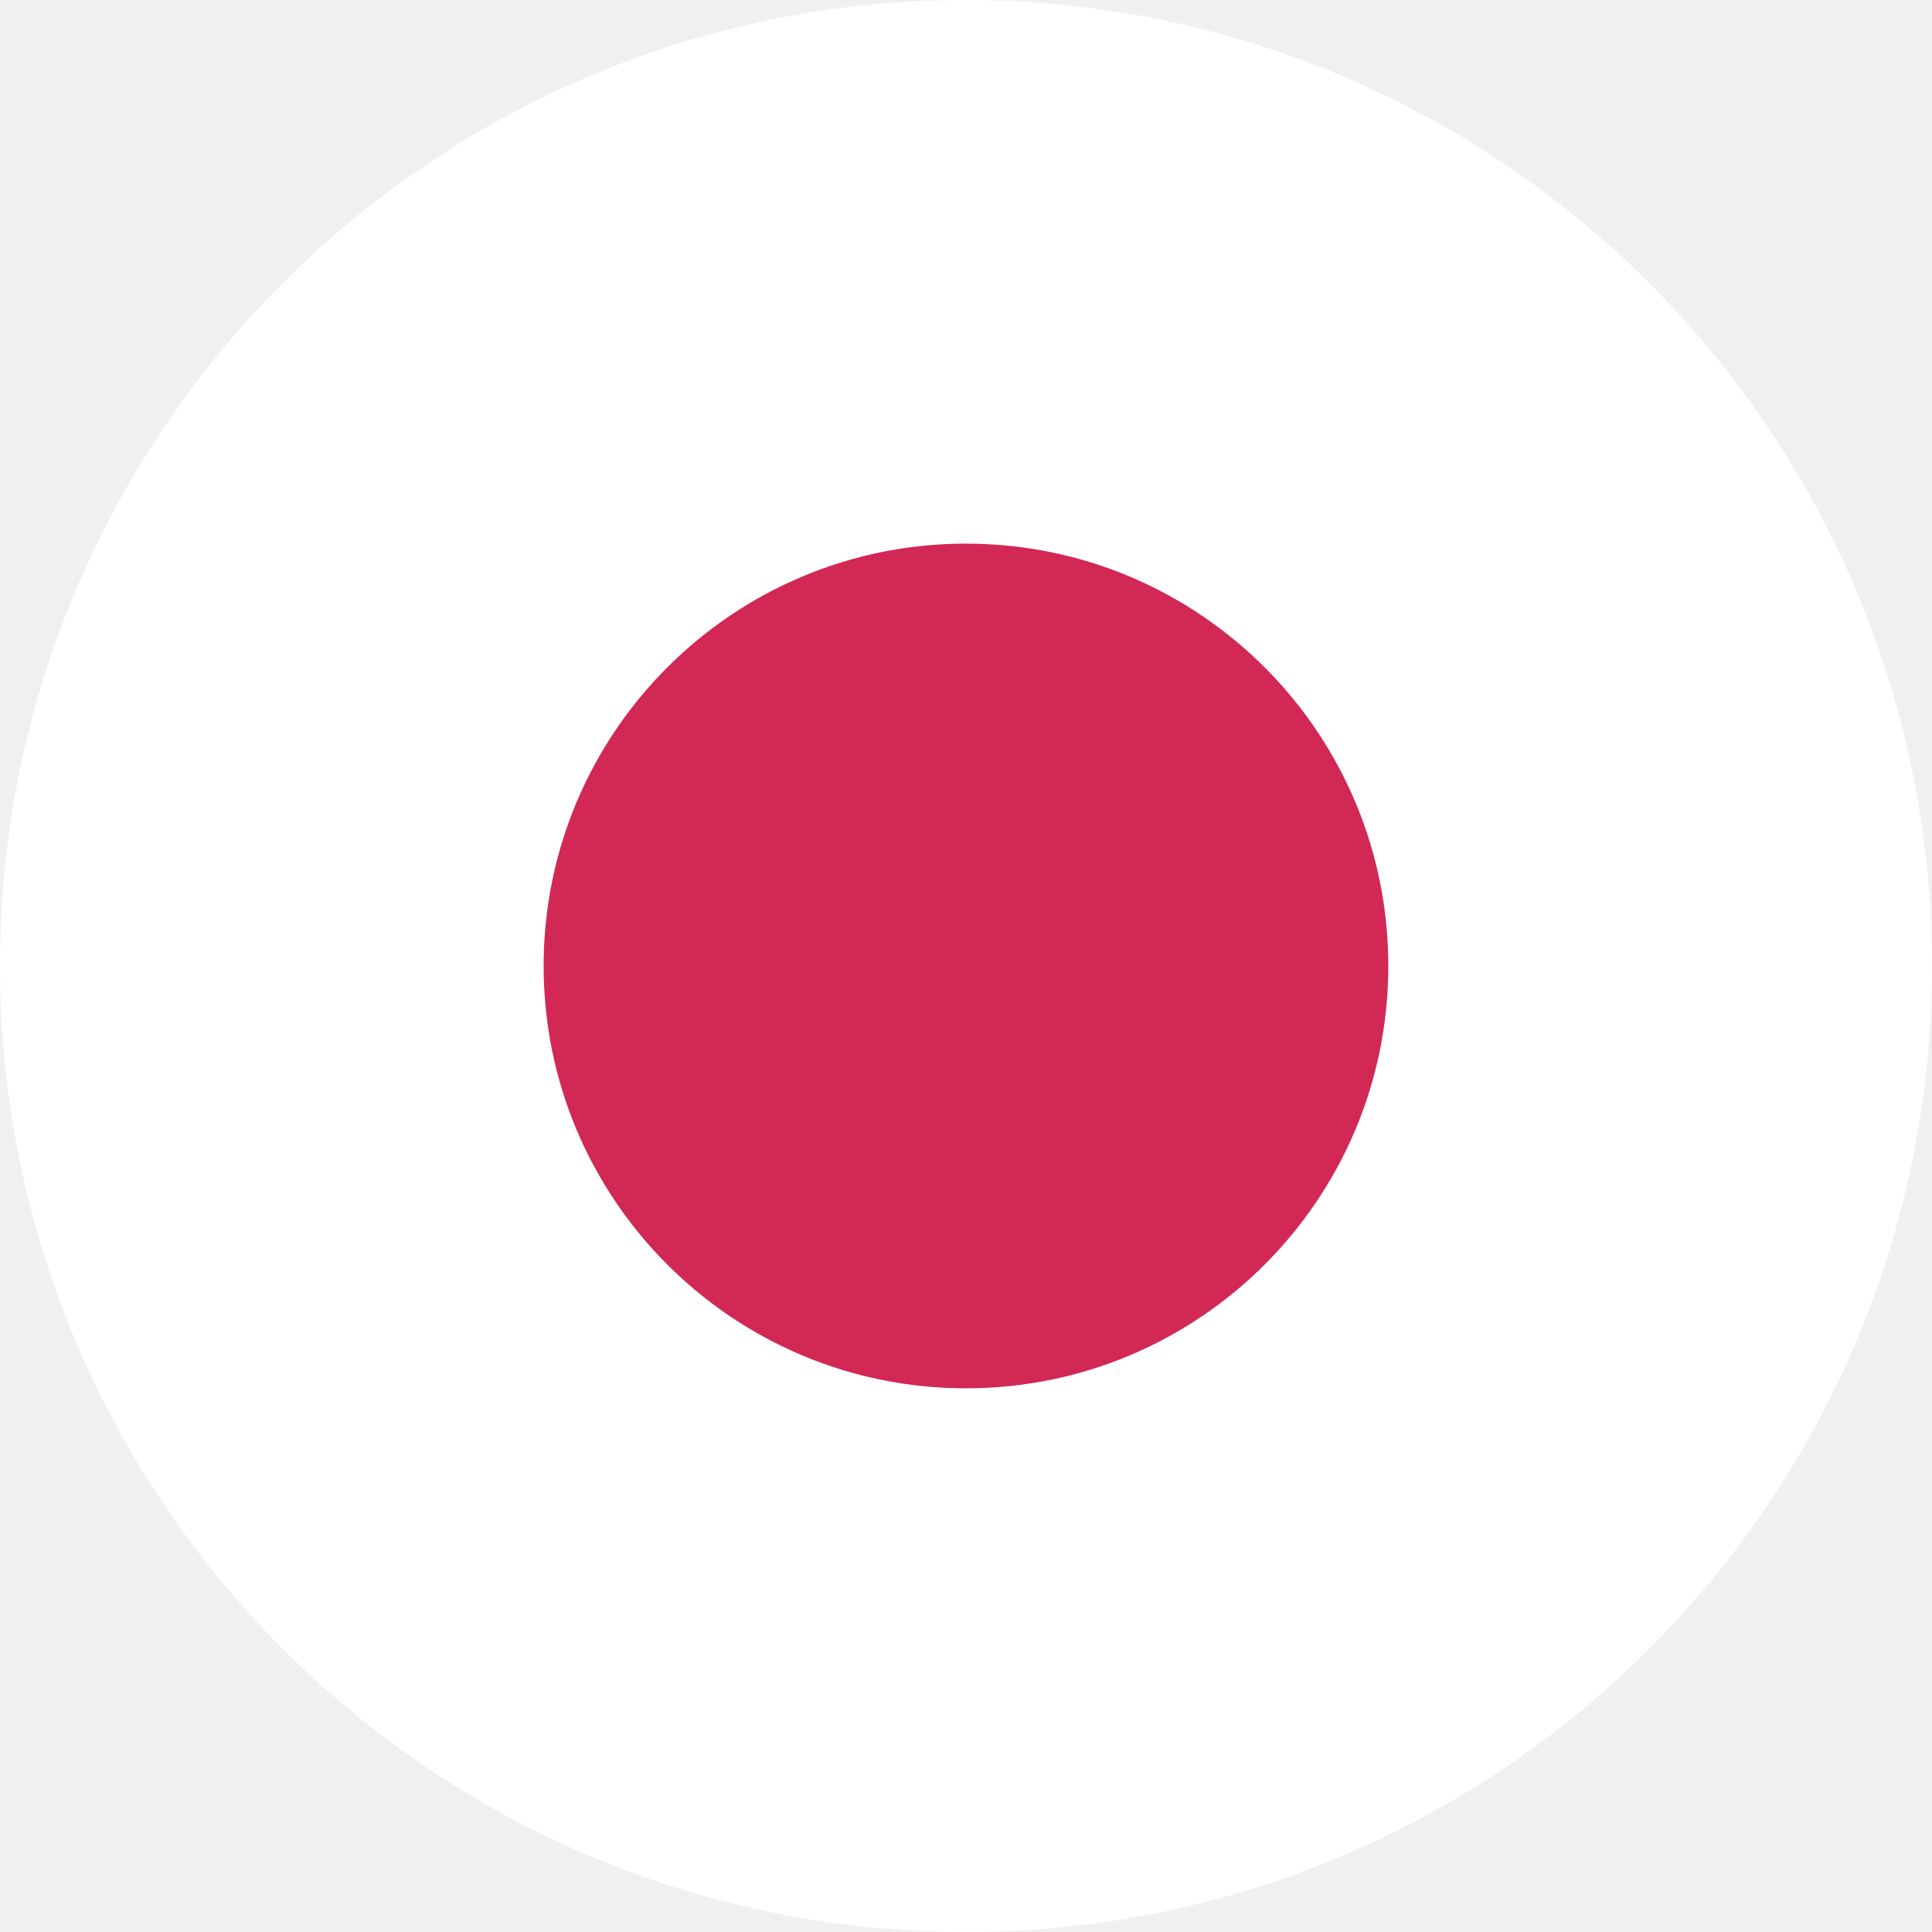
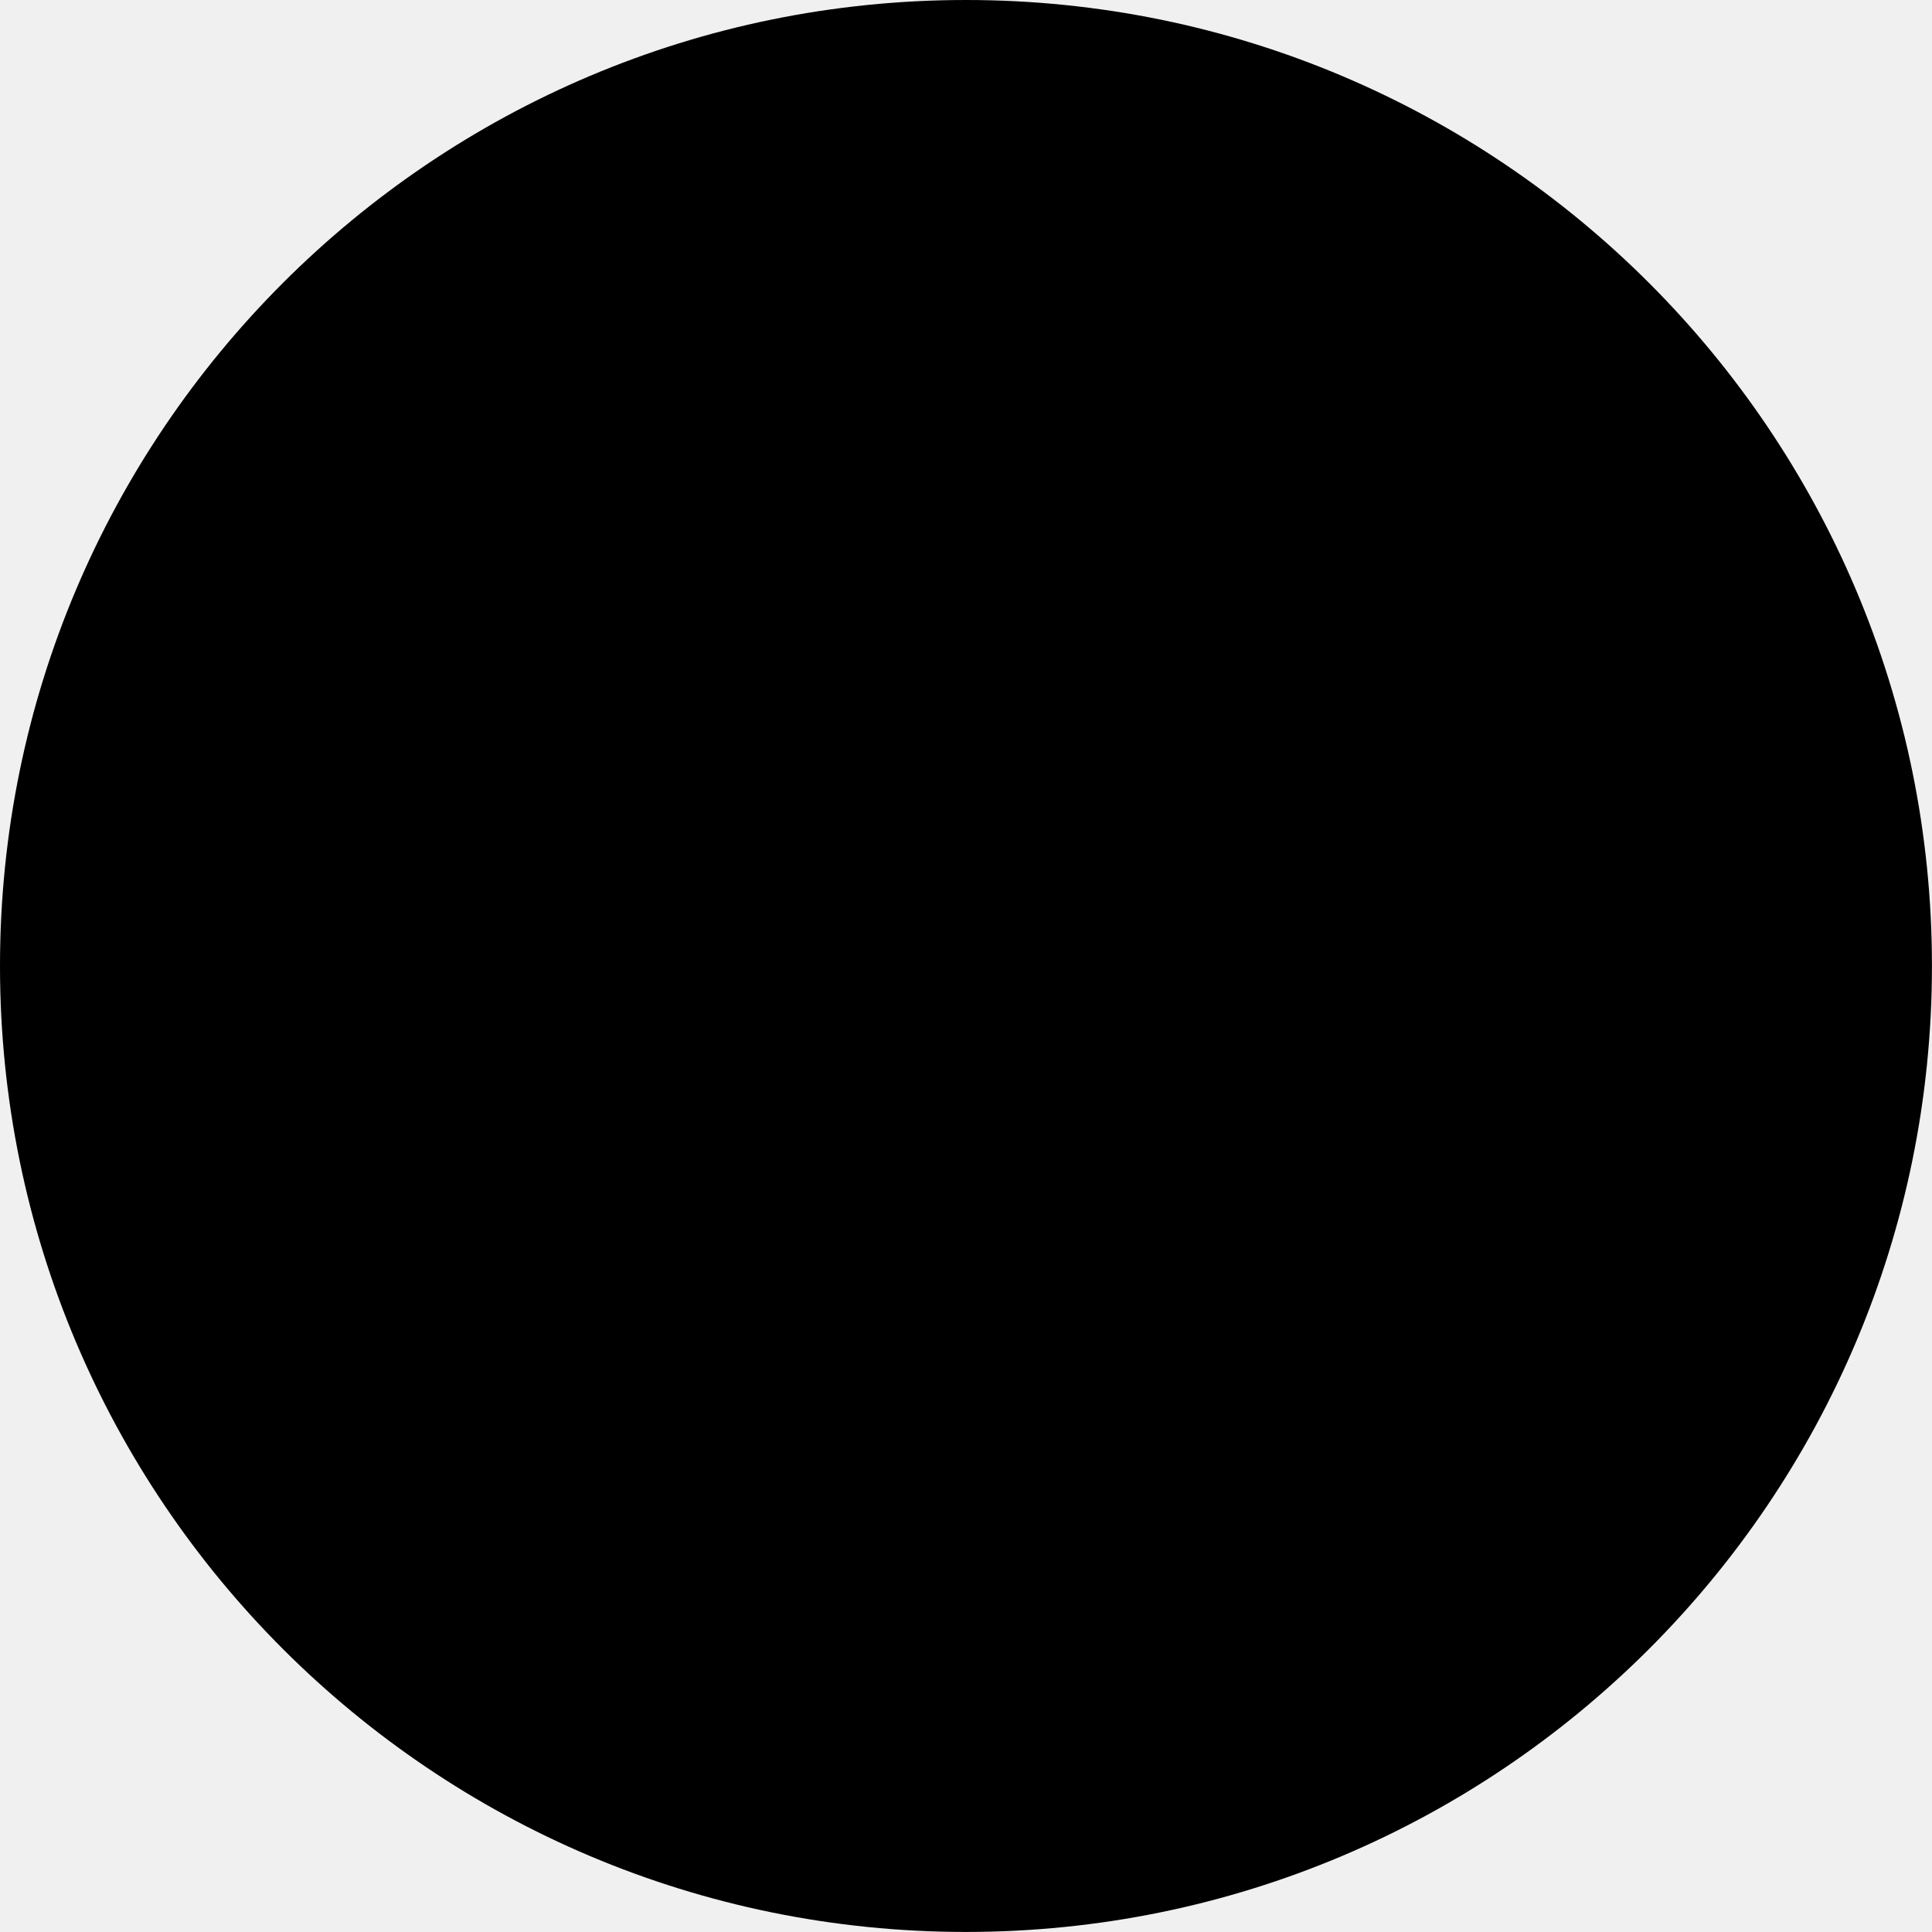
<svg xmlns="http://www.w3.org/2000/svg" version="1.1" id="Layer_1" x="0px" y="0px" width="35.983px" height="35.983px" viewBox="0 0 35.983 35.983" enable-background="new 0 0 35.983 35.983" xml:space="preserve">
-   <circle fill="#FFFFFF" cx="17.991" cy="17.991" r="17.991" />
-   <circle fill="#D22856" cx="17.991" cy="17.991" r="7.866" />
+   <circle cx="17.991" cy="17.991" r="17.991" />
+   <circle cx="17.991" cy="17.991" r="7.866" />
</svg>
